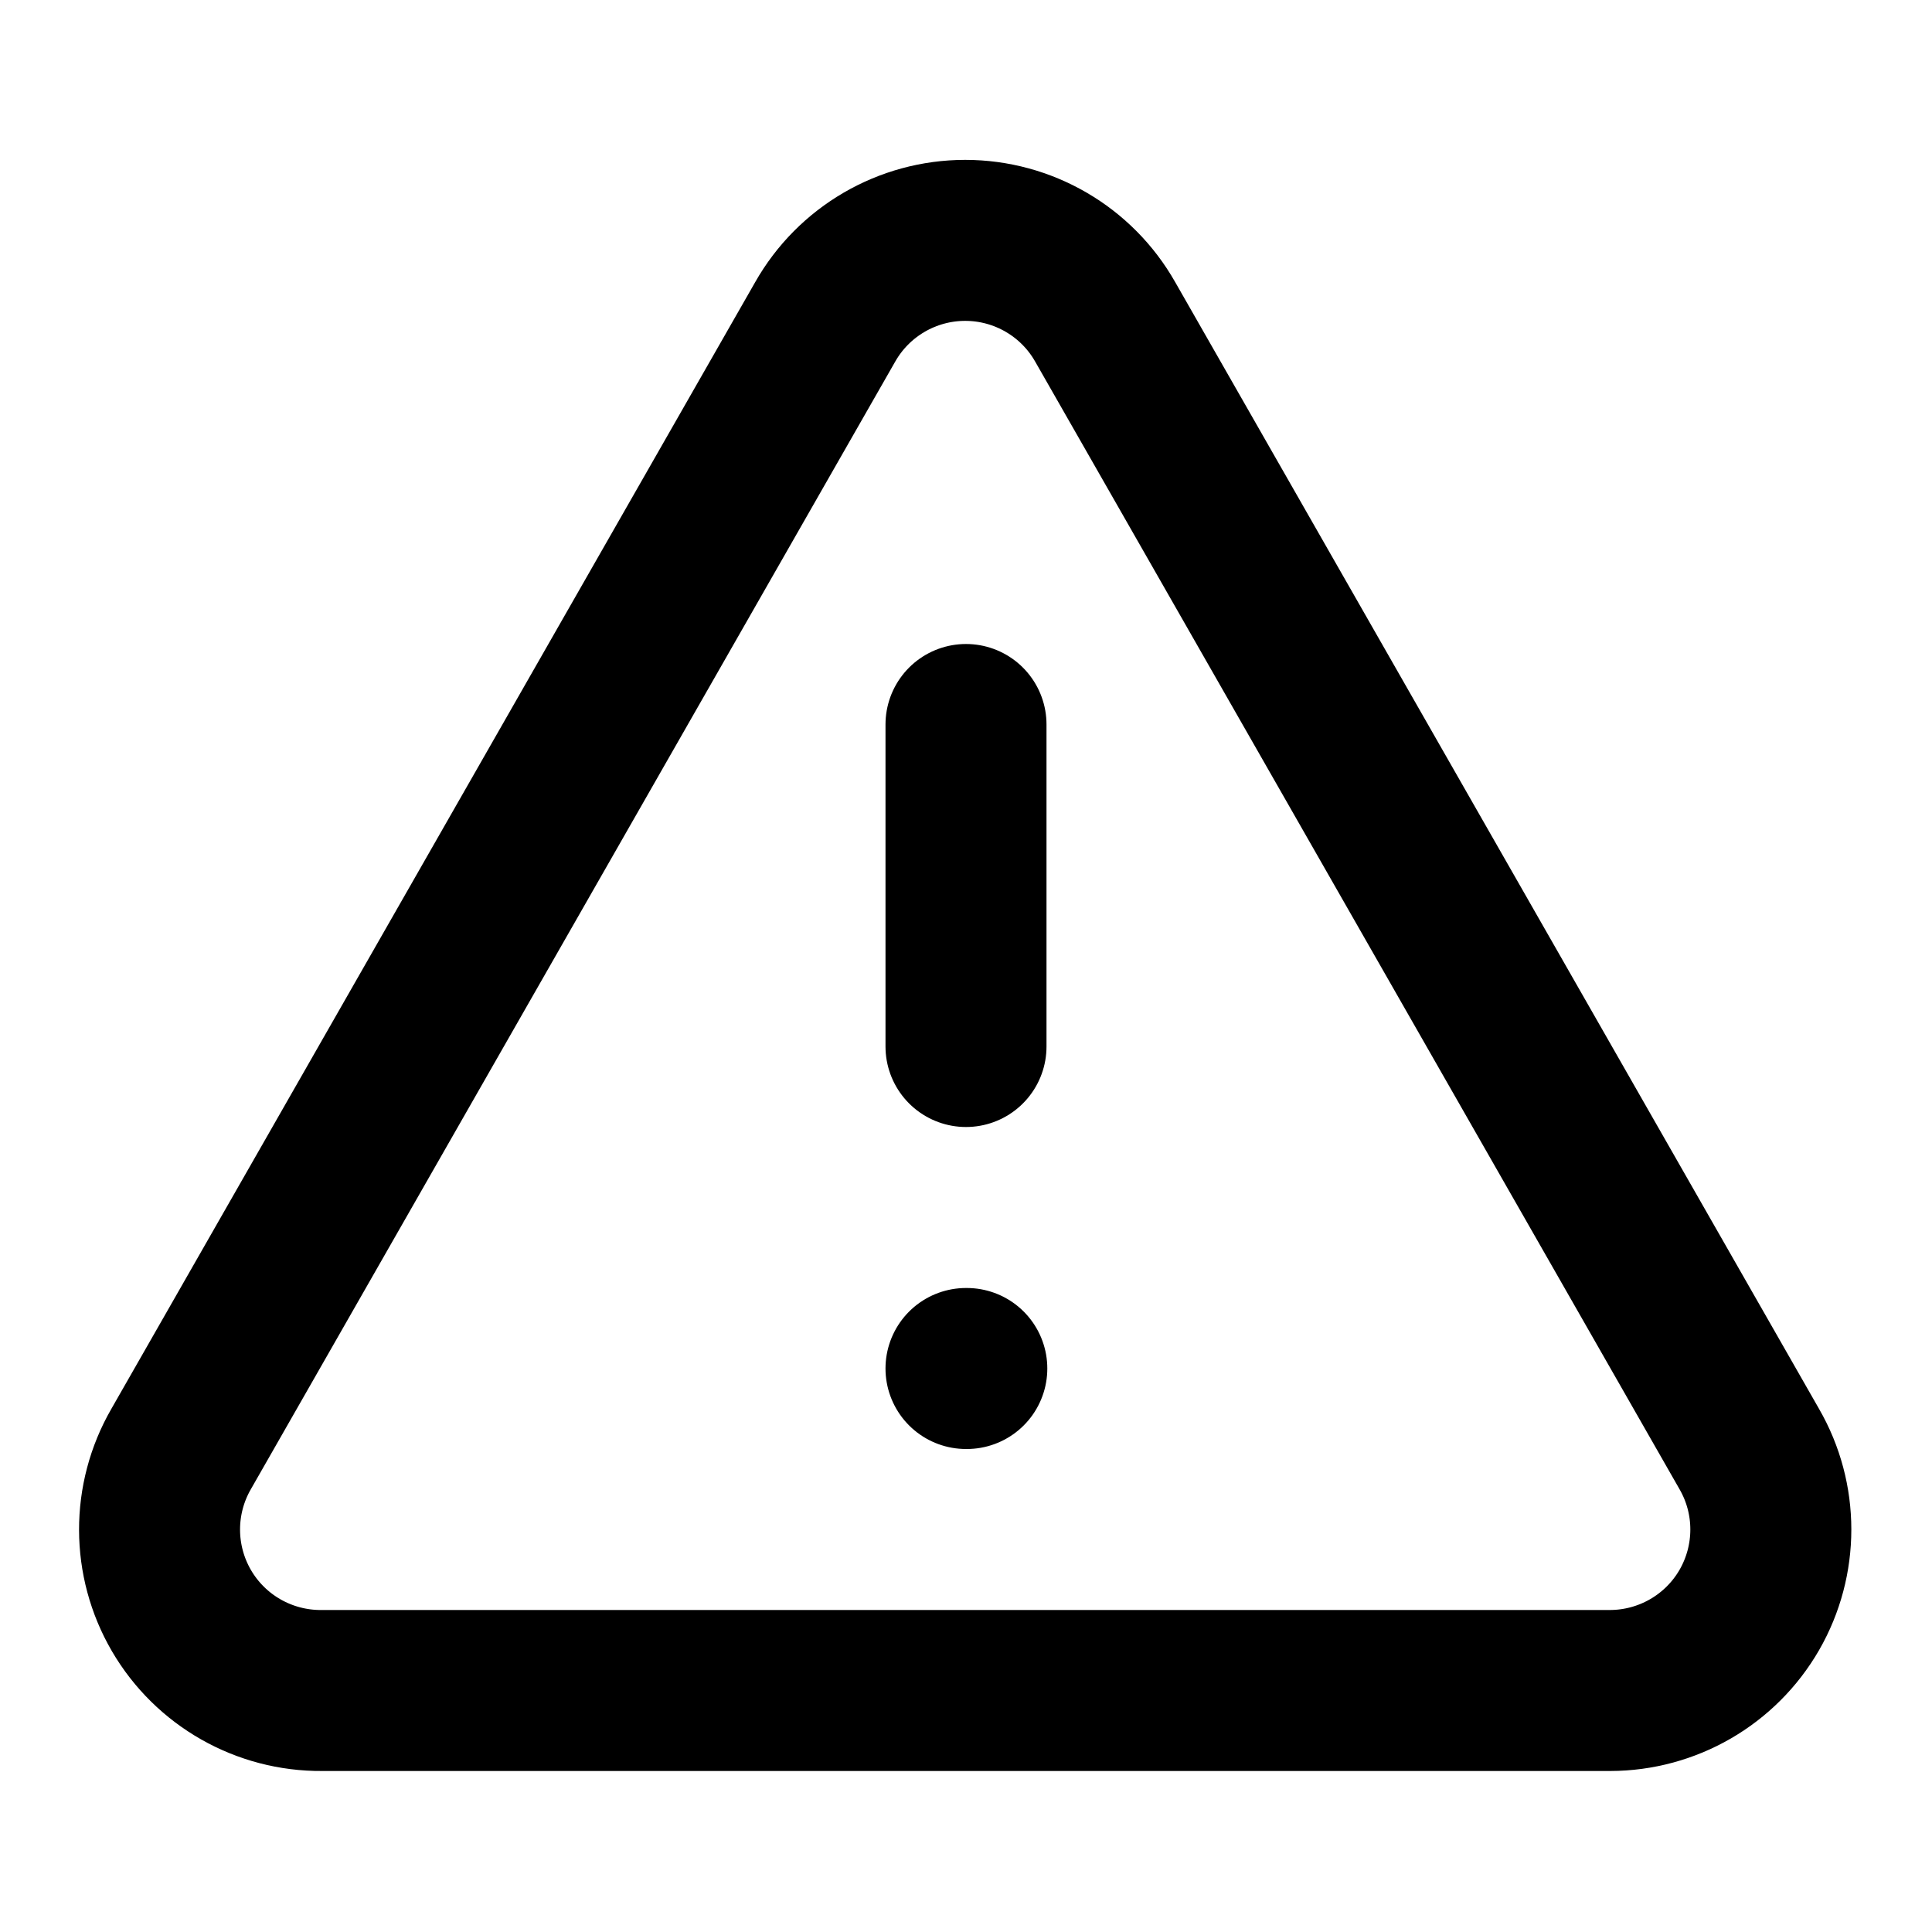
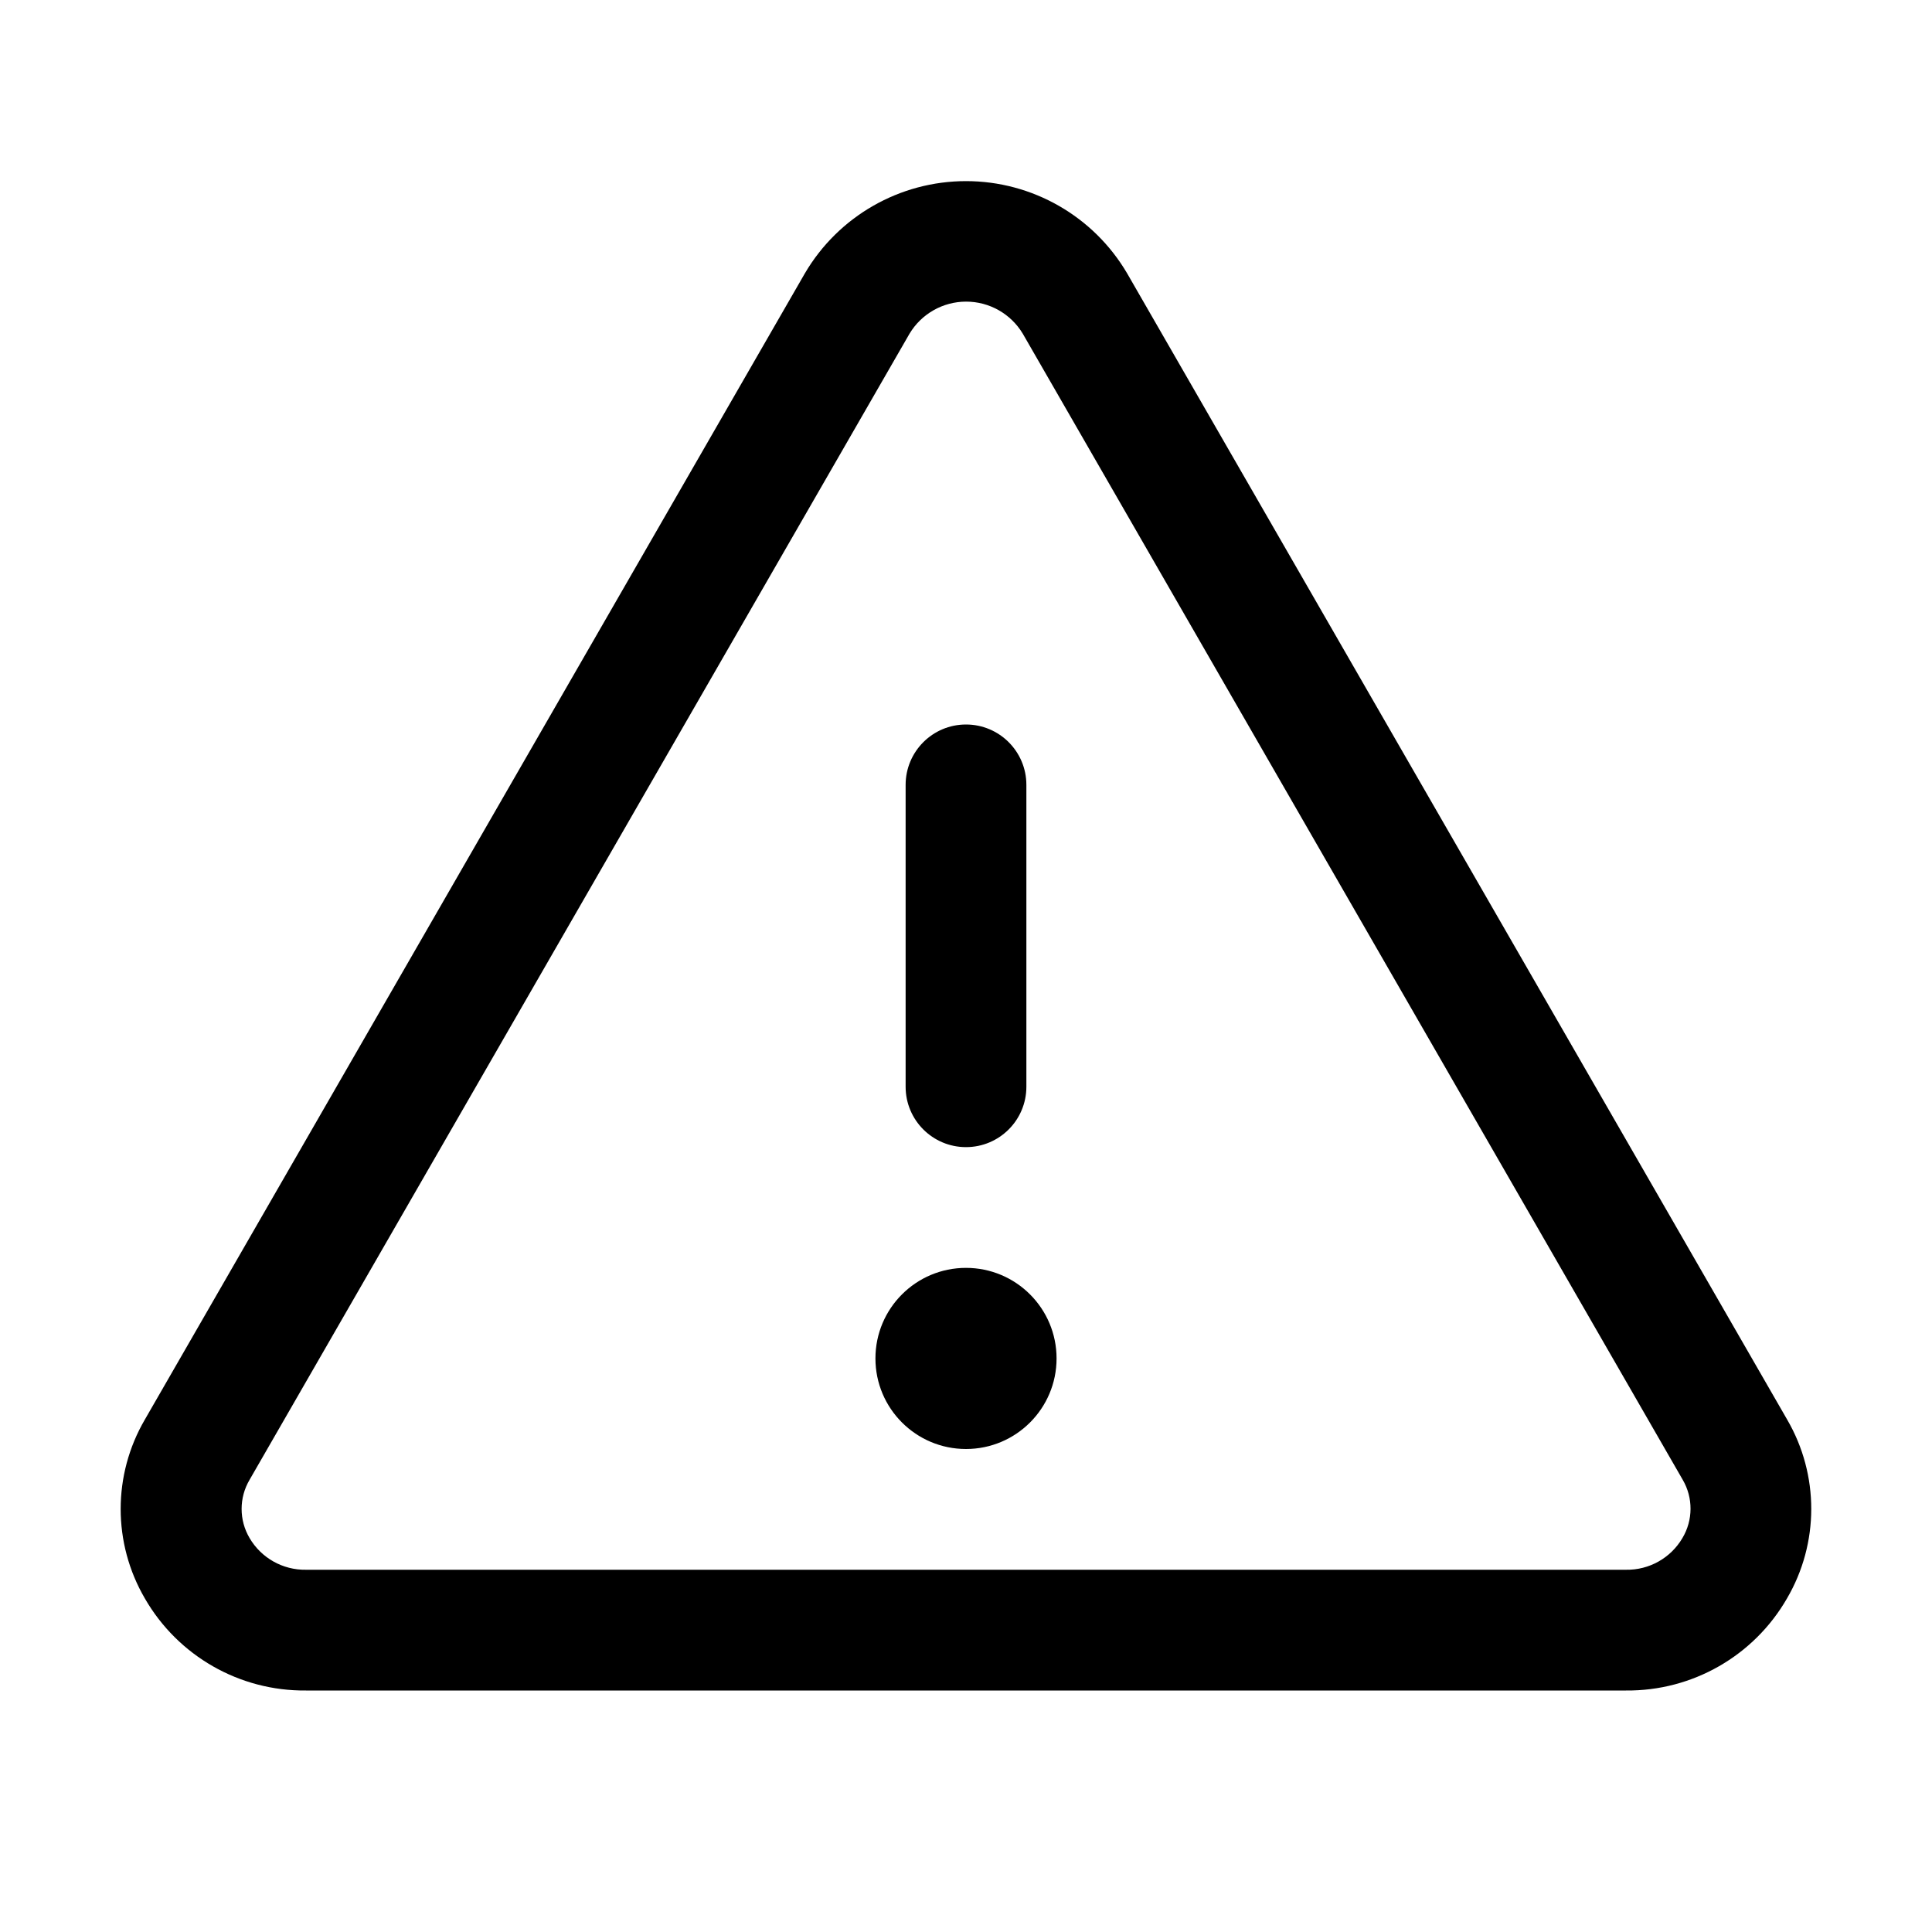
- <svg xmlns="http://www.w3.org/2000/svg" width="24" height="24" viewBox="0 0 24 24" fill="none" stroke="currentColor" stroke-width="2" stroke-linecap="round" stroke-linejoin="round">
-   <path d="M21.73 18L13.73 4C13.375 3.373 12.71 2.986 11.99 2.986C11.27 2.986 10.605 3.373 10.25 4L2.25 18C1.891 18.622 1.893 19.388 2.254 20.008C2.616 20.628 3.282 21.006 4 21L20 21C20.714 20.999 21.374 20.618 21.731 19.999C22.087 19.38 22.087 18.618 21.73 18M12 9L12 13M12 17L12.01 17" />
+ <svg xmlns="http://www.w3.org/2000/svg" viewBox="0 0 256 256" fill="currentColor">
+   <path d="M236.8,188.09,149.35,36.22h0a24.76,24.76,0,0,0-42.7,0L19.2,188.09a23.51,23.51,0,0,0,0,23.72A24.35,24.35,0,0,0,40.55,224h174.9a24.35,24.35,0,0,0,21.33-12.19A23.51,23.51,0,0,0,236.8,188.09ZM222.93,203.8a8.5,8.5,0,0,1-7.48,4.2H40.55a8.5,8.5,0,0,1-7.48-4.2,7.59,7.59,0,0,1,0-7.72L120.52,44.21a8.75,8.75,0,0,1,15,0l87.45,151.87A7.59,7.59,0,0,1,222.93,203.8ZM120,144V104a8,8,0,0,1,16,0v40a8,8,0,0,1-16,0Zm20,36a12,12,0,1,1-12-12A12,12,0,0,1,140,180Z" />
</svg>
